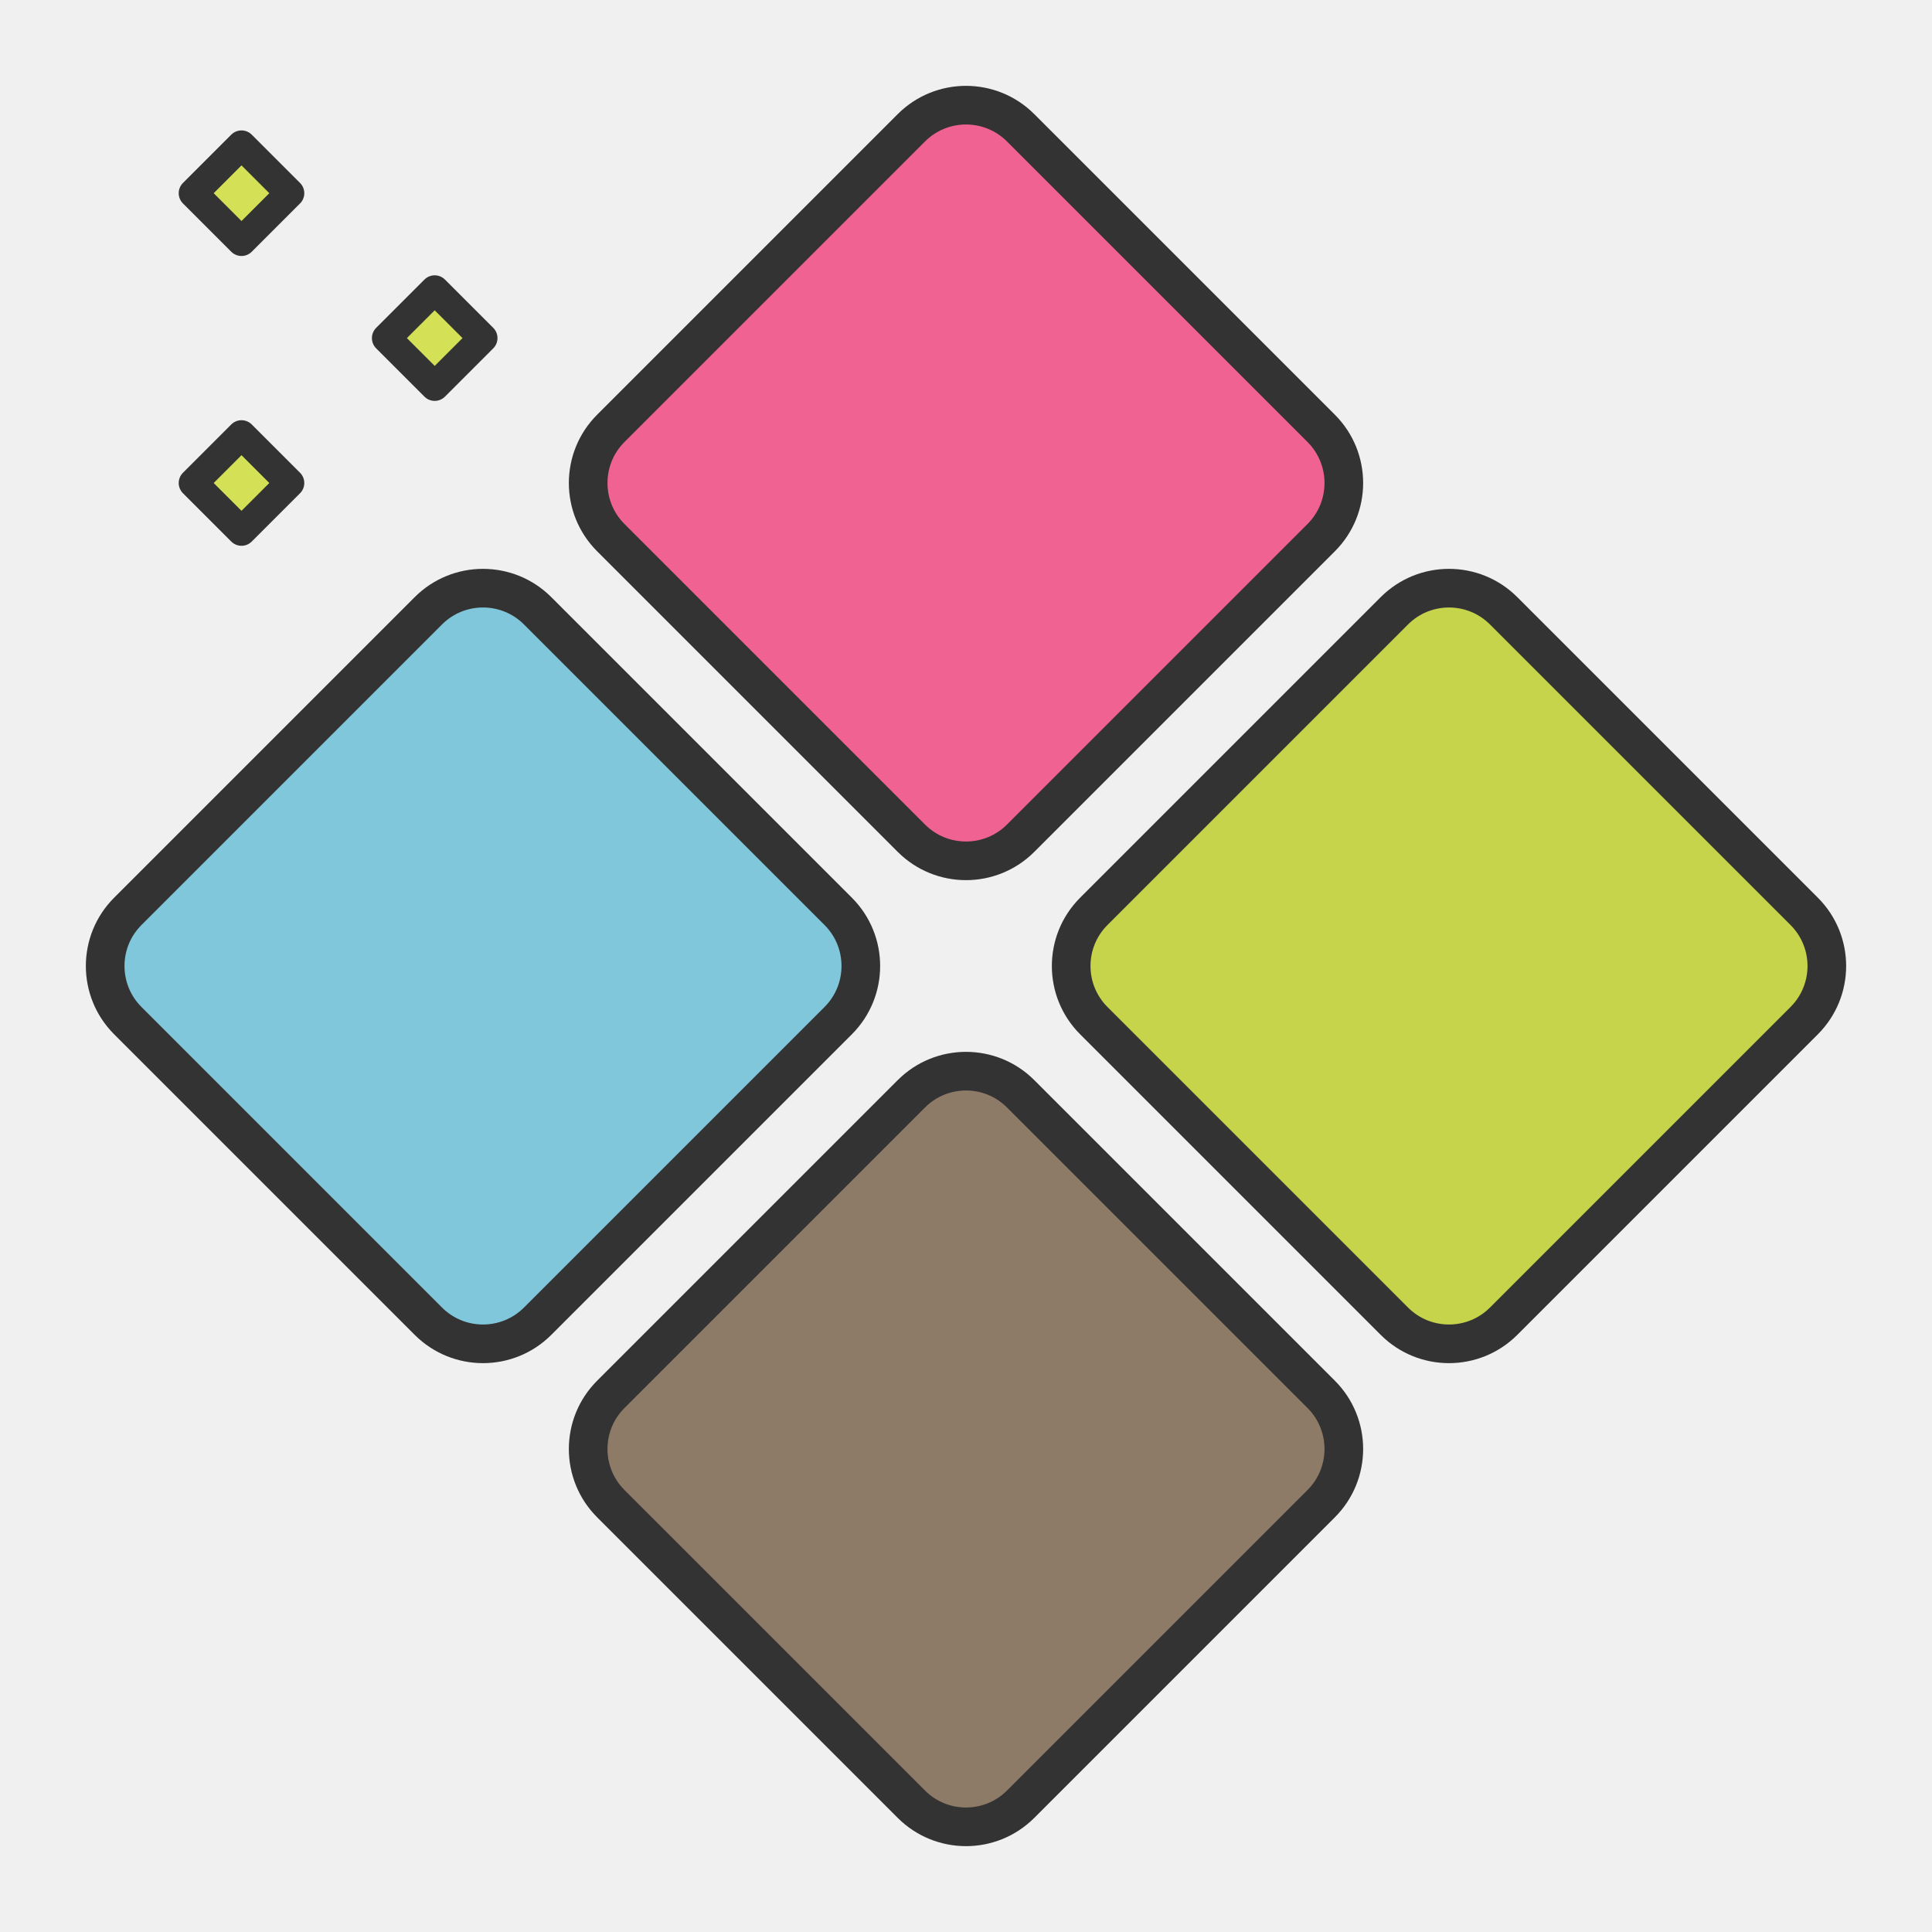
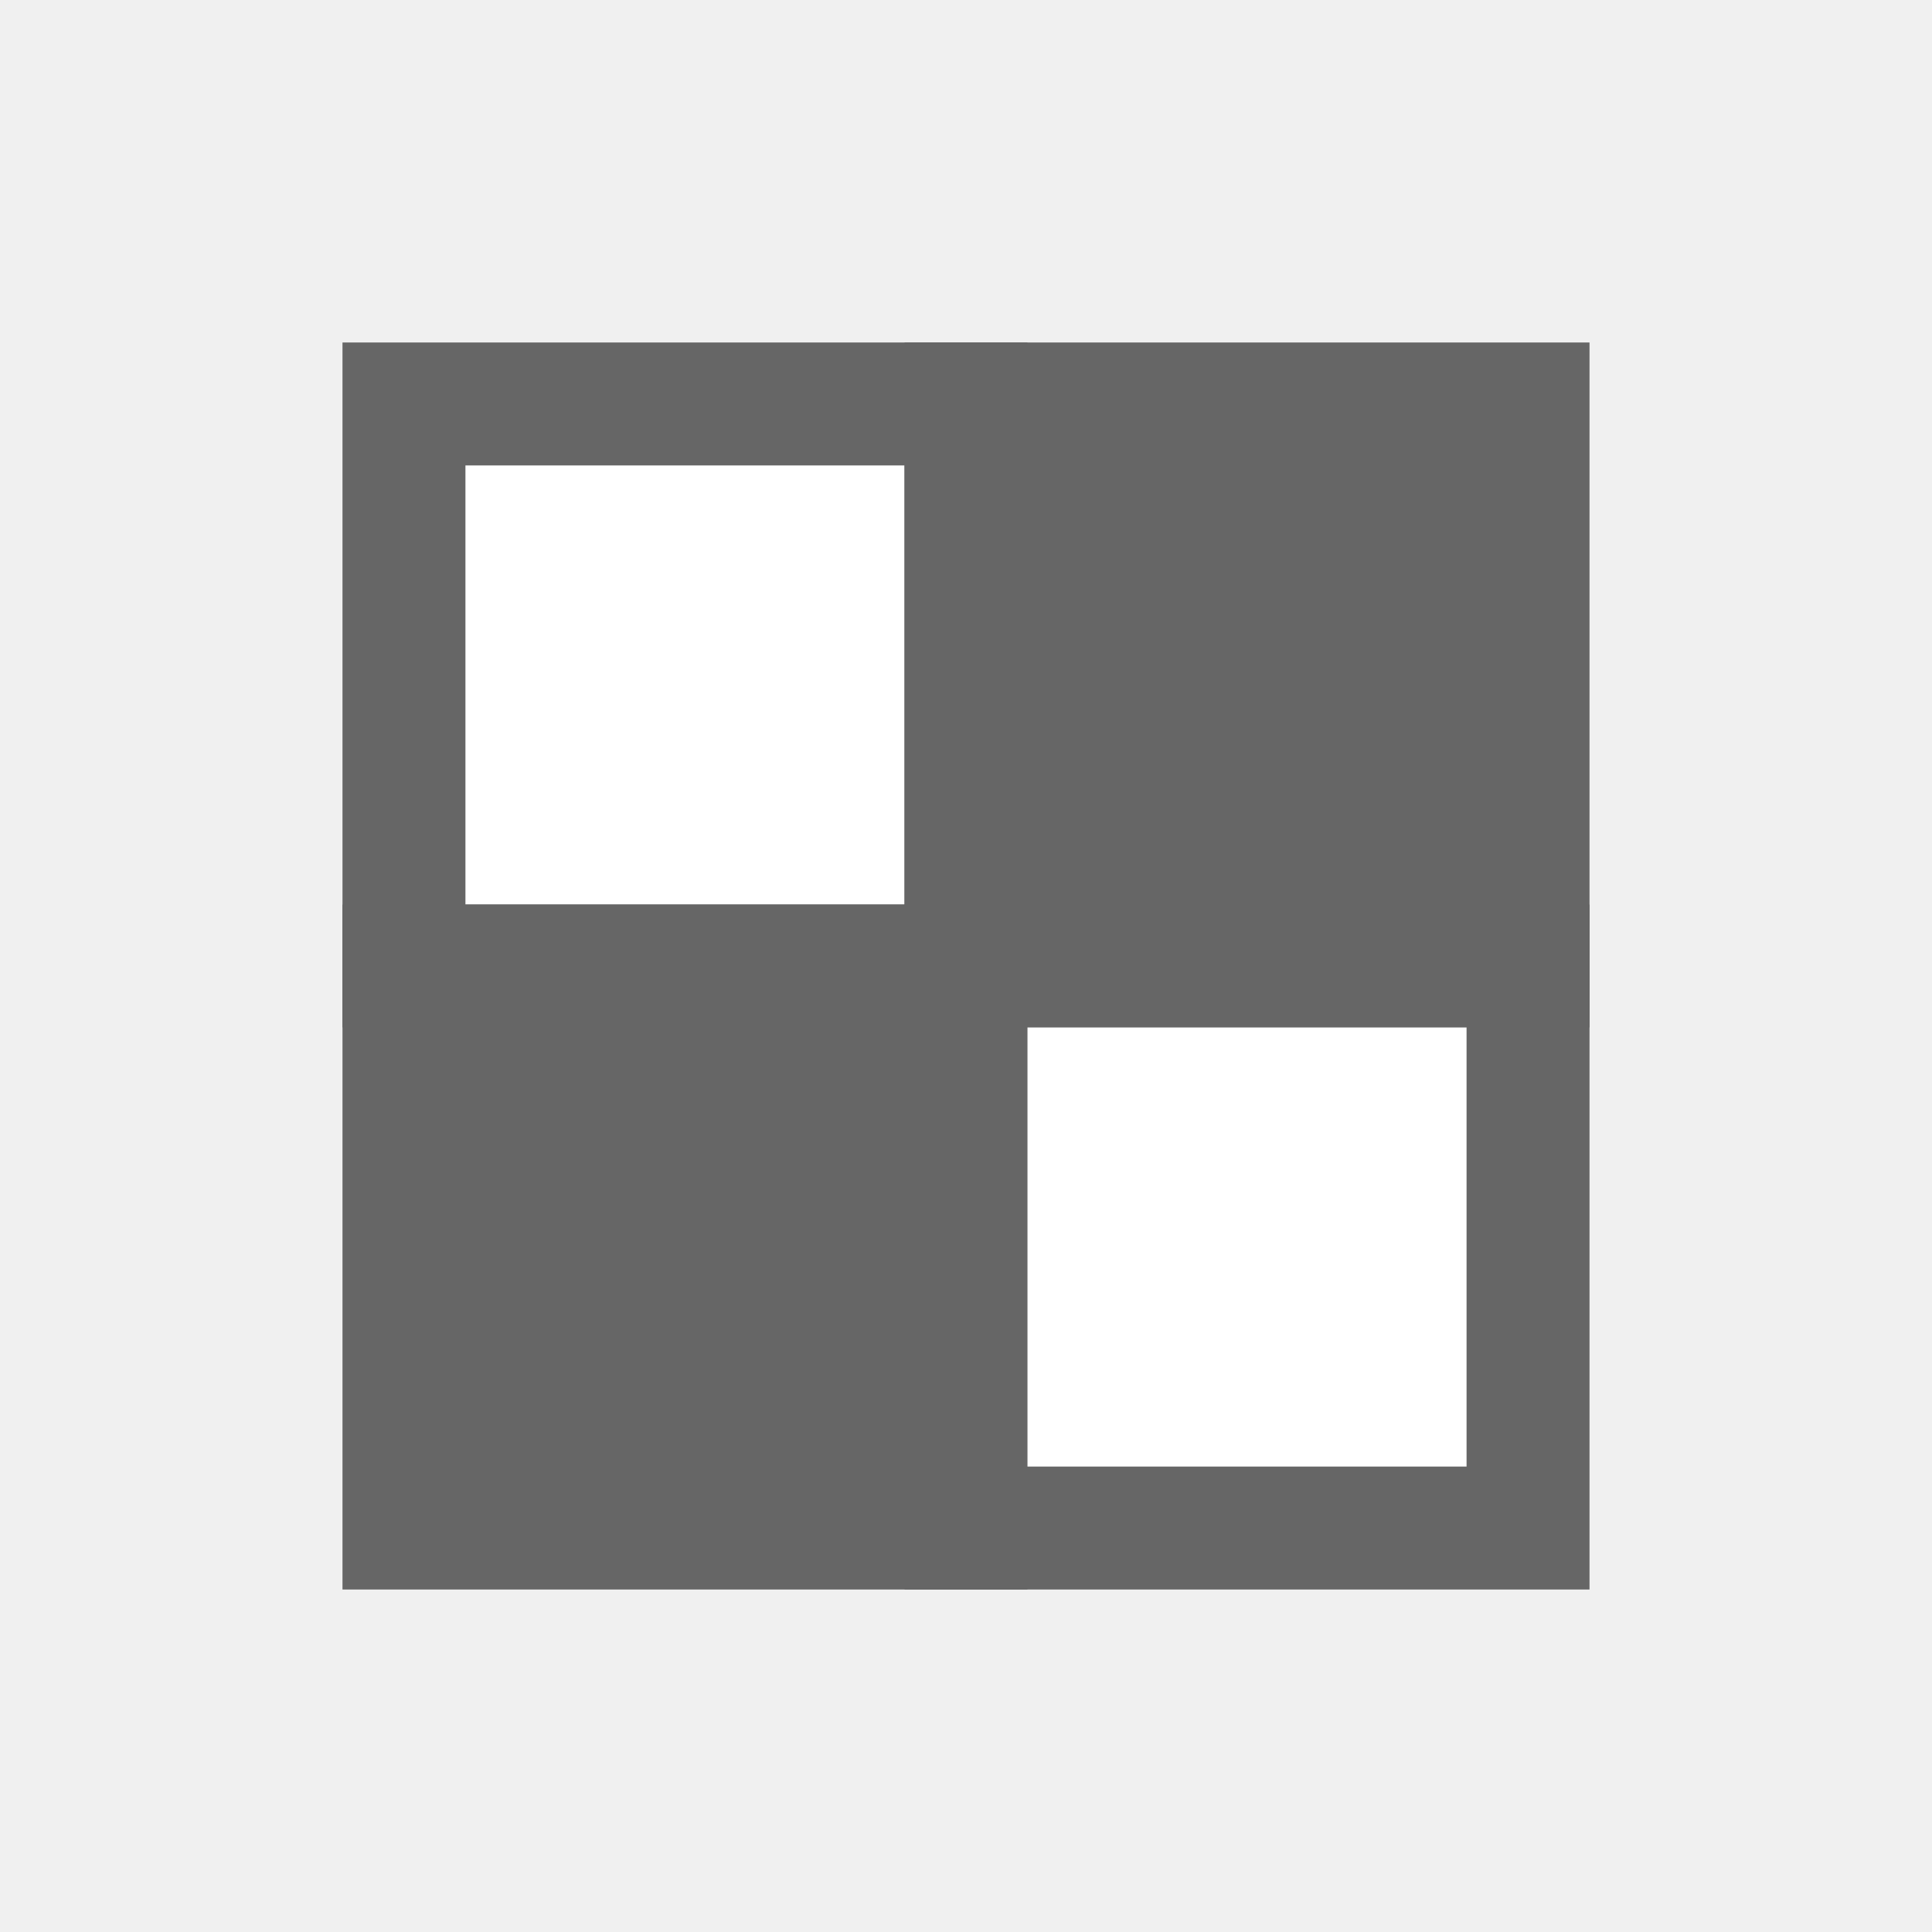
- <svg xmlns="http://www.w3.org/2000/svg" width="200" height="200" viewBox="0 0 200 200">
+ <svg xmlns="http://www.w3.org/2000/svg" width="55" height="55" viewBox="0 0 55 55">
  <g>
-     <path d="M25 15 L30 20 L25 25 L20 20 Z" fill="#D4E157" stroke="#333" stroke-width="3" stroke-linejoin="round" />
-     <path d="M45 30 L50 35 L45 40 L40 35 Z" fill="#D4E157" stroke="#333" stroke-width="3" stroke-linejoin="round" />
-     <path d="M25 45 L30 50 L25 55 L20 50 Z" fill="#D4E157" stroke="#333" stroke-width="3" stroke-linejoin="round" />
+     <rect x="11.5" y="11.5" width="16" height="16" fill="#FFFFFF" stroke="#666666" stroke-width="3.5" />
+     <rect x="27.5" y="11.5" width="16" height="16" fill="#666666" stroke="#666666" stroke-width="3.5" />
+     <rect x="11.5" y="27.5" width="16" height="16" fill="#666666" stroke="#666666" stroke-width="3.5" />
+     <rect x="27.5" y="27.5" width="16" height="16" fill="#FFFFFF" stroke="#666666" stroke-width="3.5" />
  </g>
-   <rect x="70" y="20" width="60" height="60" rx="8" fill="#F06292" stroke="#333" stroke-width="4" transform="rotate(45 100 50)" />
-   <rect x="20" y="70" width="60" height="60" rx="8" fill="#81C7DB" stroke="#333" stroke-width="4" transform="rotate(45 50 100)" />
-   <rect x="120" y="70" width="60" height="60" rx="8" fill="#C5D44A" stroke="#333" stroke-width="4" transform="rotate(45 150 100)" />
-   <rect x="70" y="120" width="60" height="60" rx="8" fill="#8D7B68" stroke="#333" stroke-width="4" transform="rotate(45 100 150)" />
</svg>
